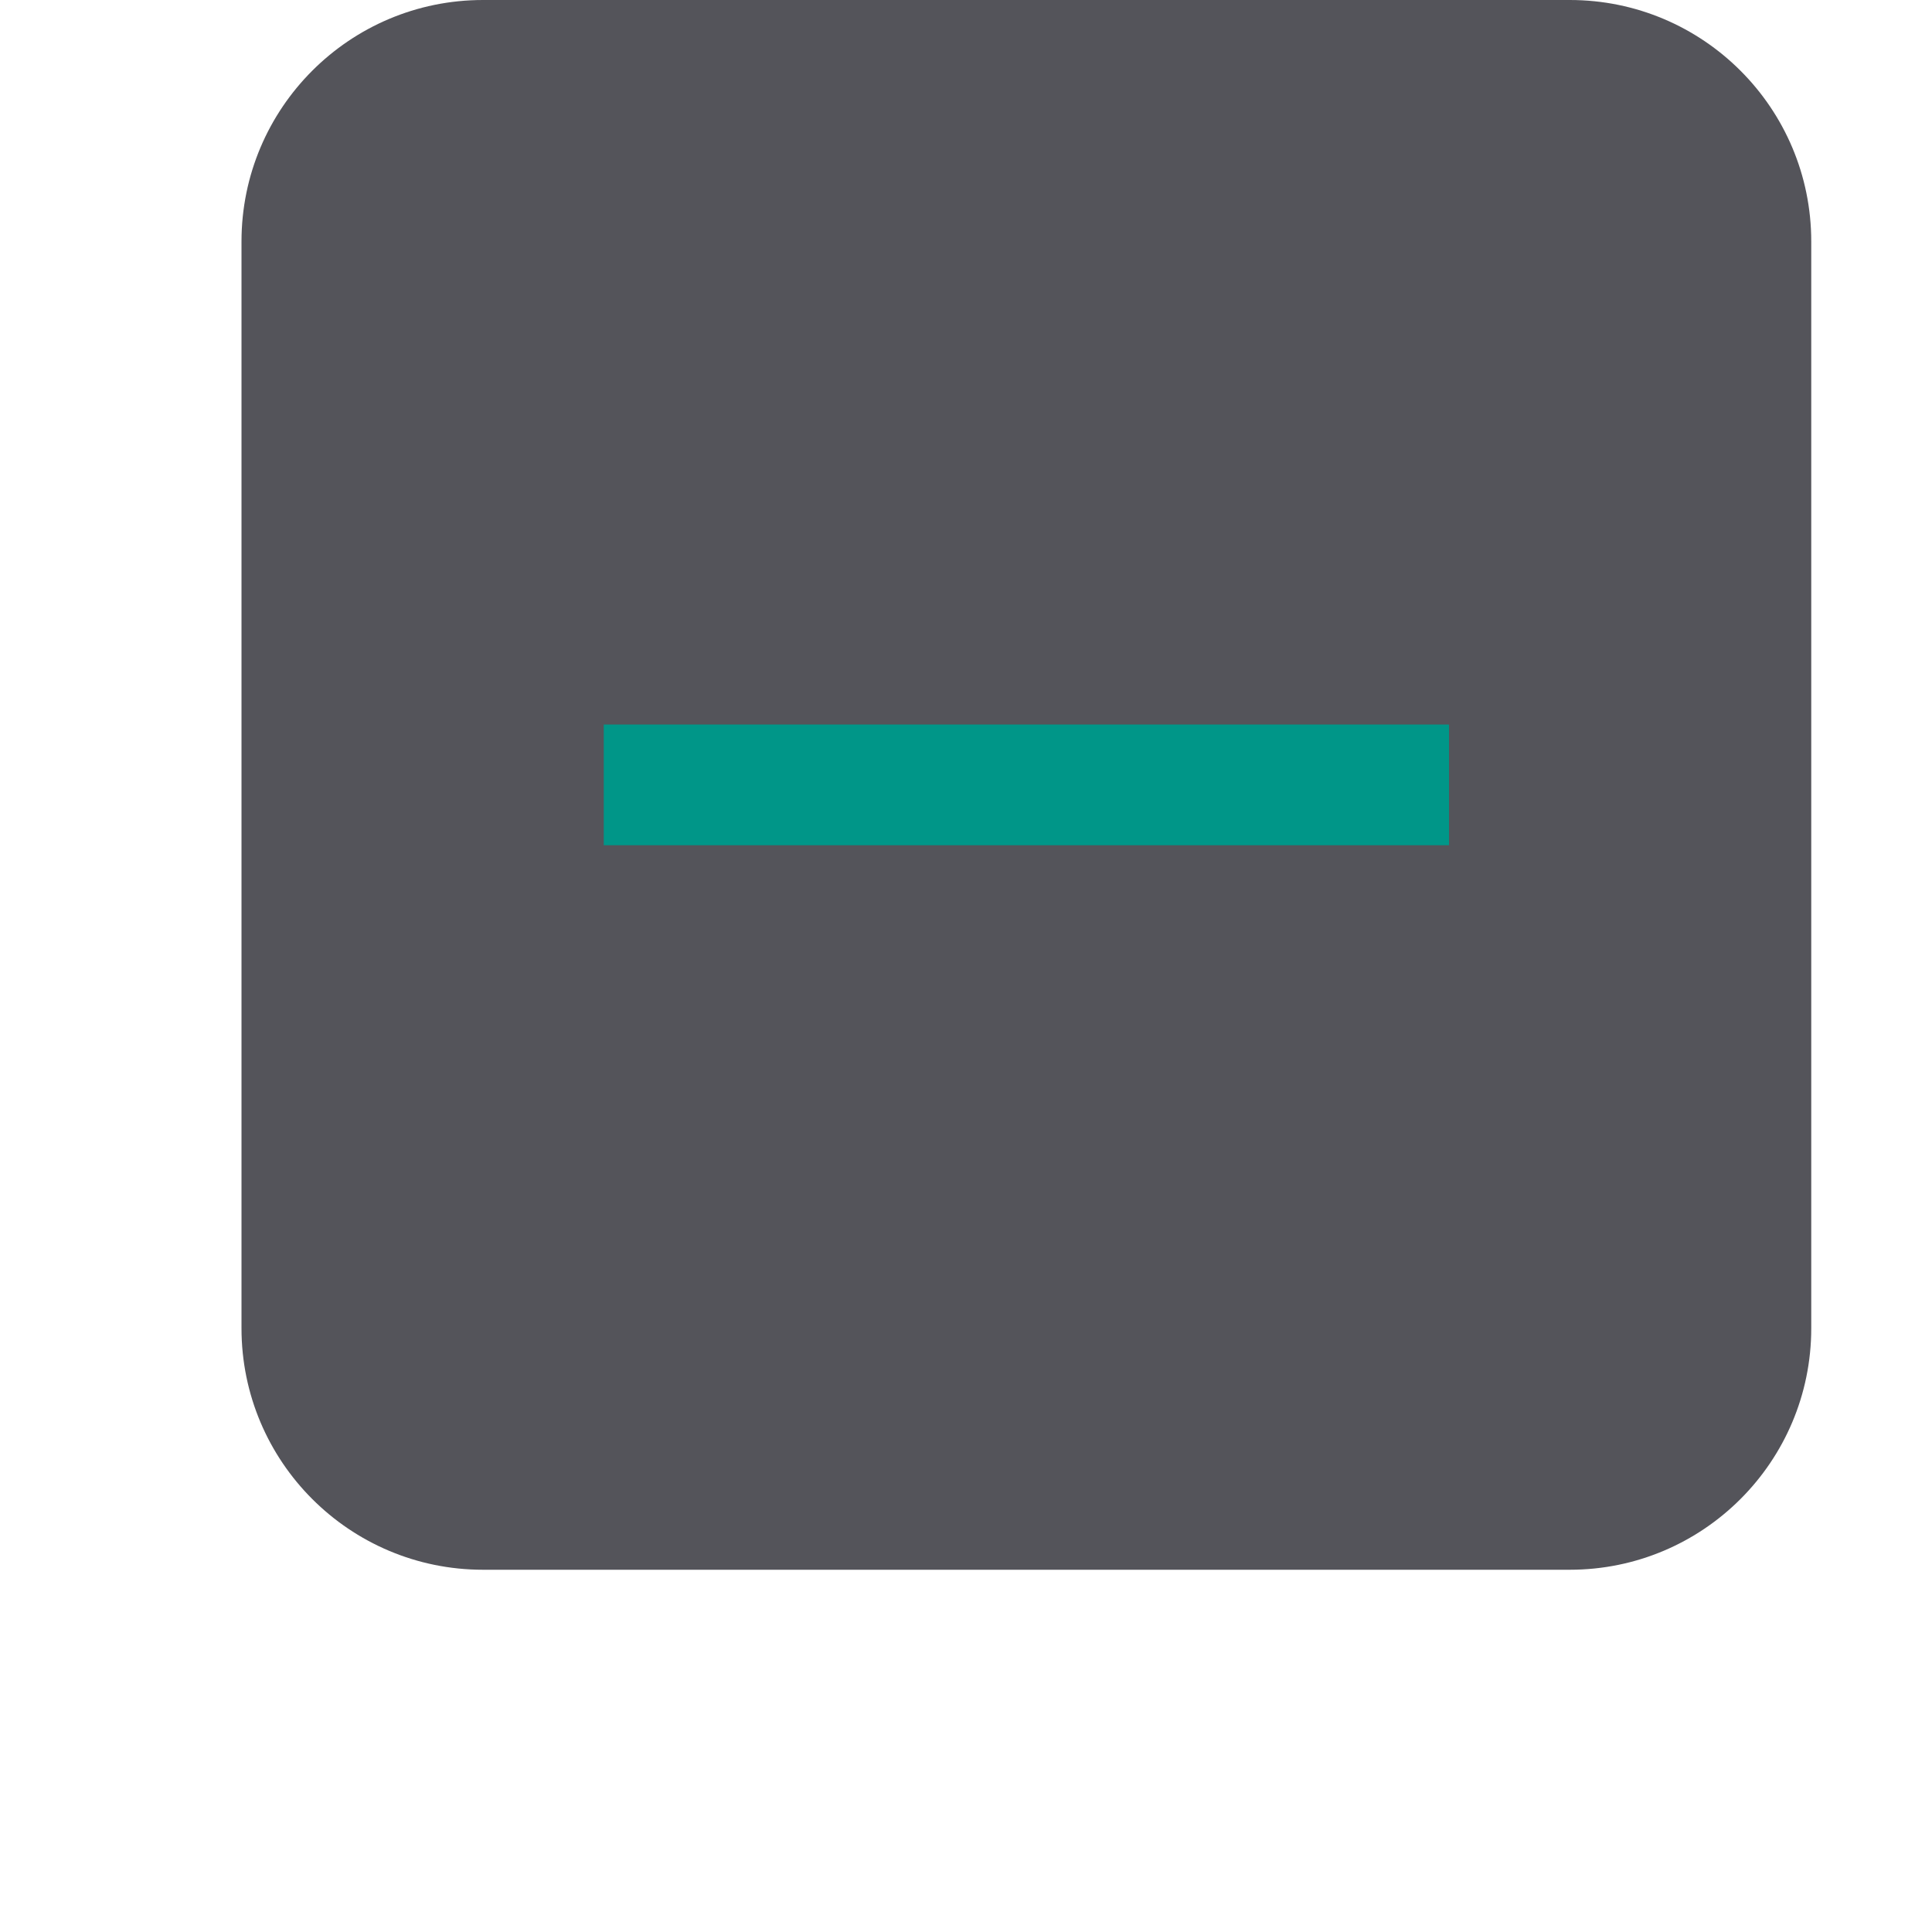
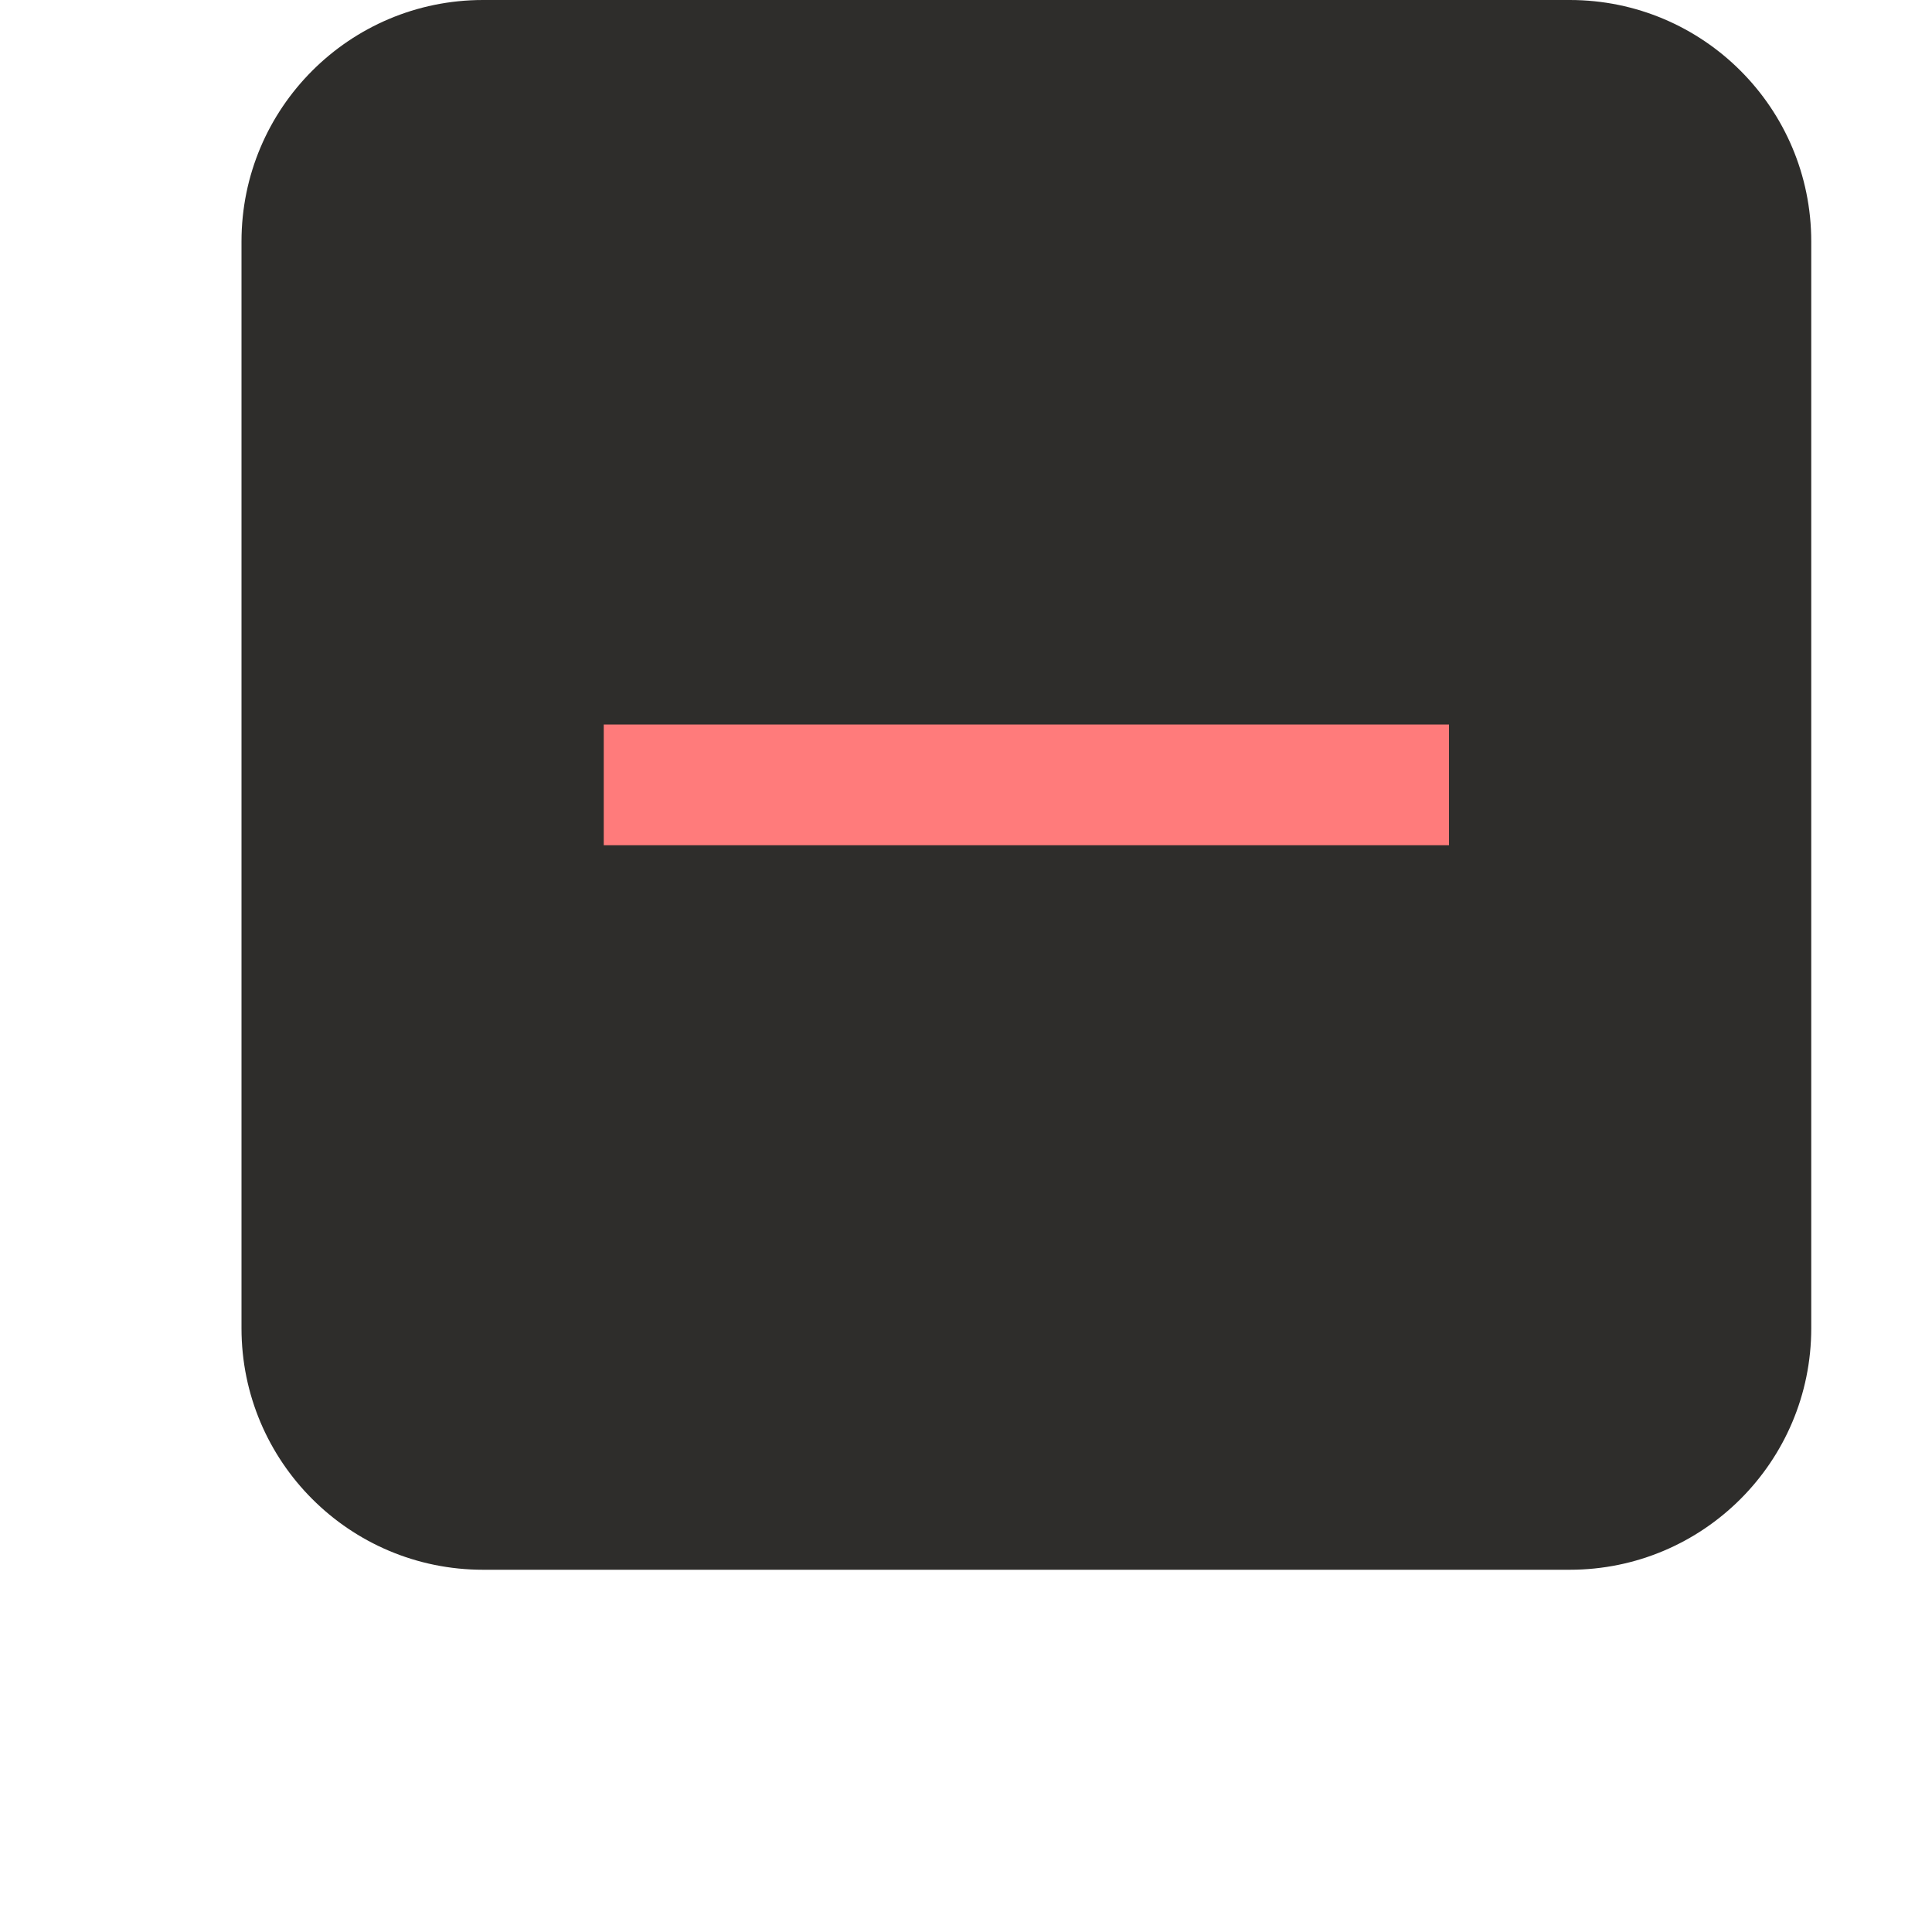
<svg xmlns="http://www.w3.org/2000/svg" width="16" height="16" viewBox="0 0 16 16">
-   <rect x="2" width="13" height="13" rx="2" style="fill:#54545a" />
-   <line x1="11.5" y1="6.5" x2="5.5" y2="6.5" style="fill:none;stroke:#009688;stroke-linecap:square;stroke-linejoin:round" />
+   <rect x="2" width="13" height="13" rx="2" style="fill:#2E2D2B" />
+   <line x1="11.5" y1="6.5" x2="5.5" y2="6.5" style="fill:none;stroke:#FF7B7B;stroke-linecap:square;stroke-linejoin:round" />
</svg>
